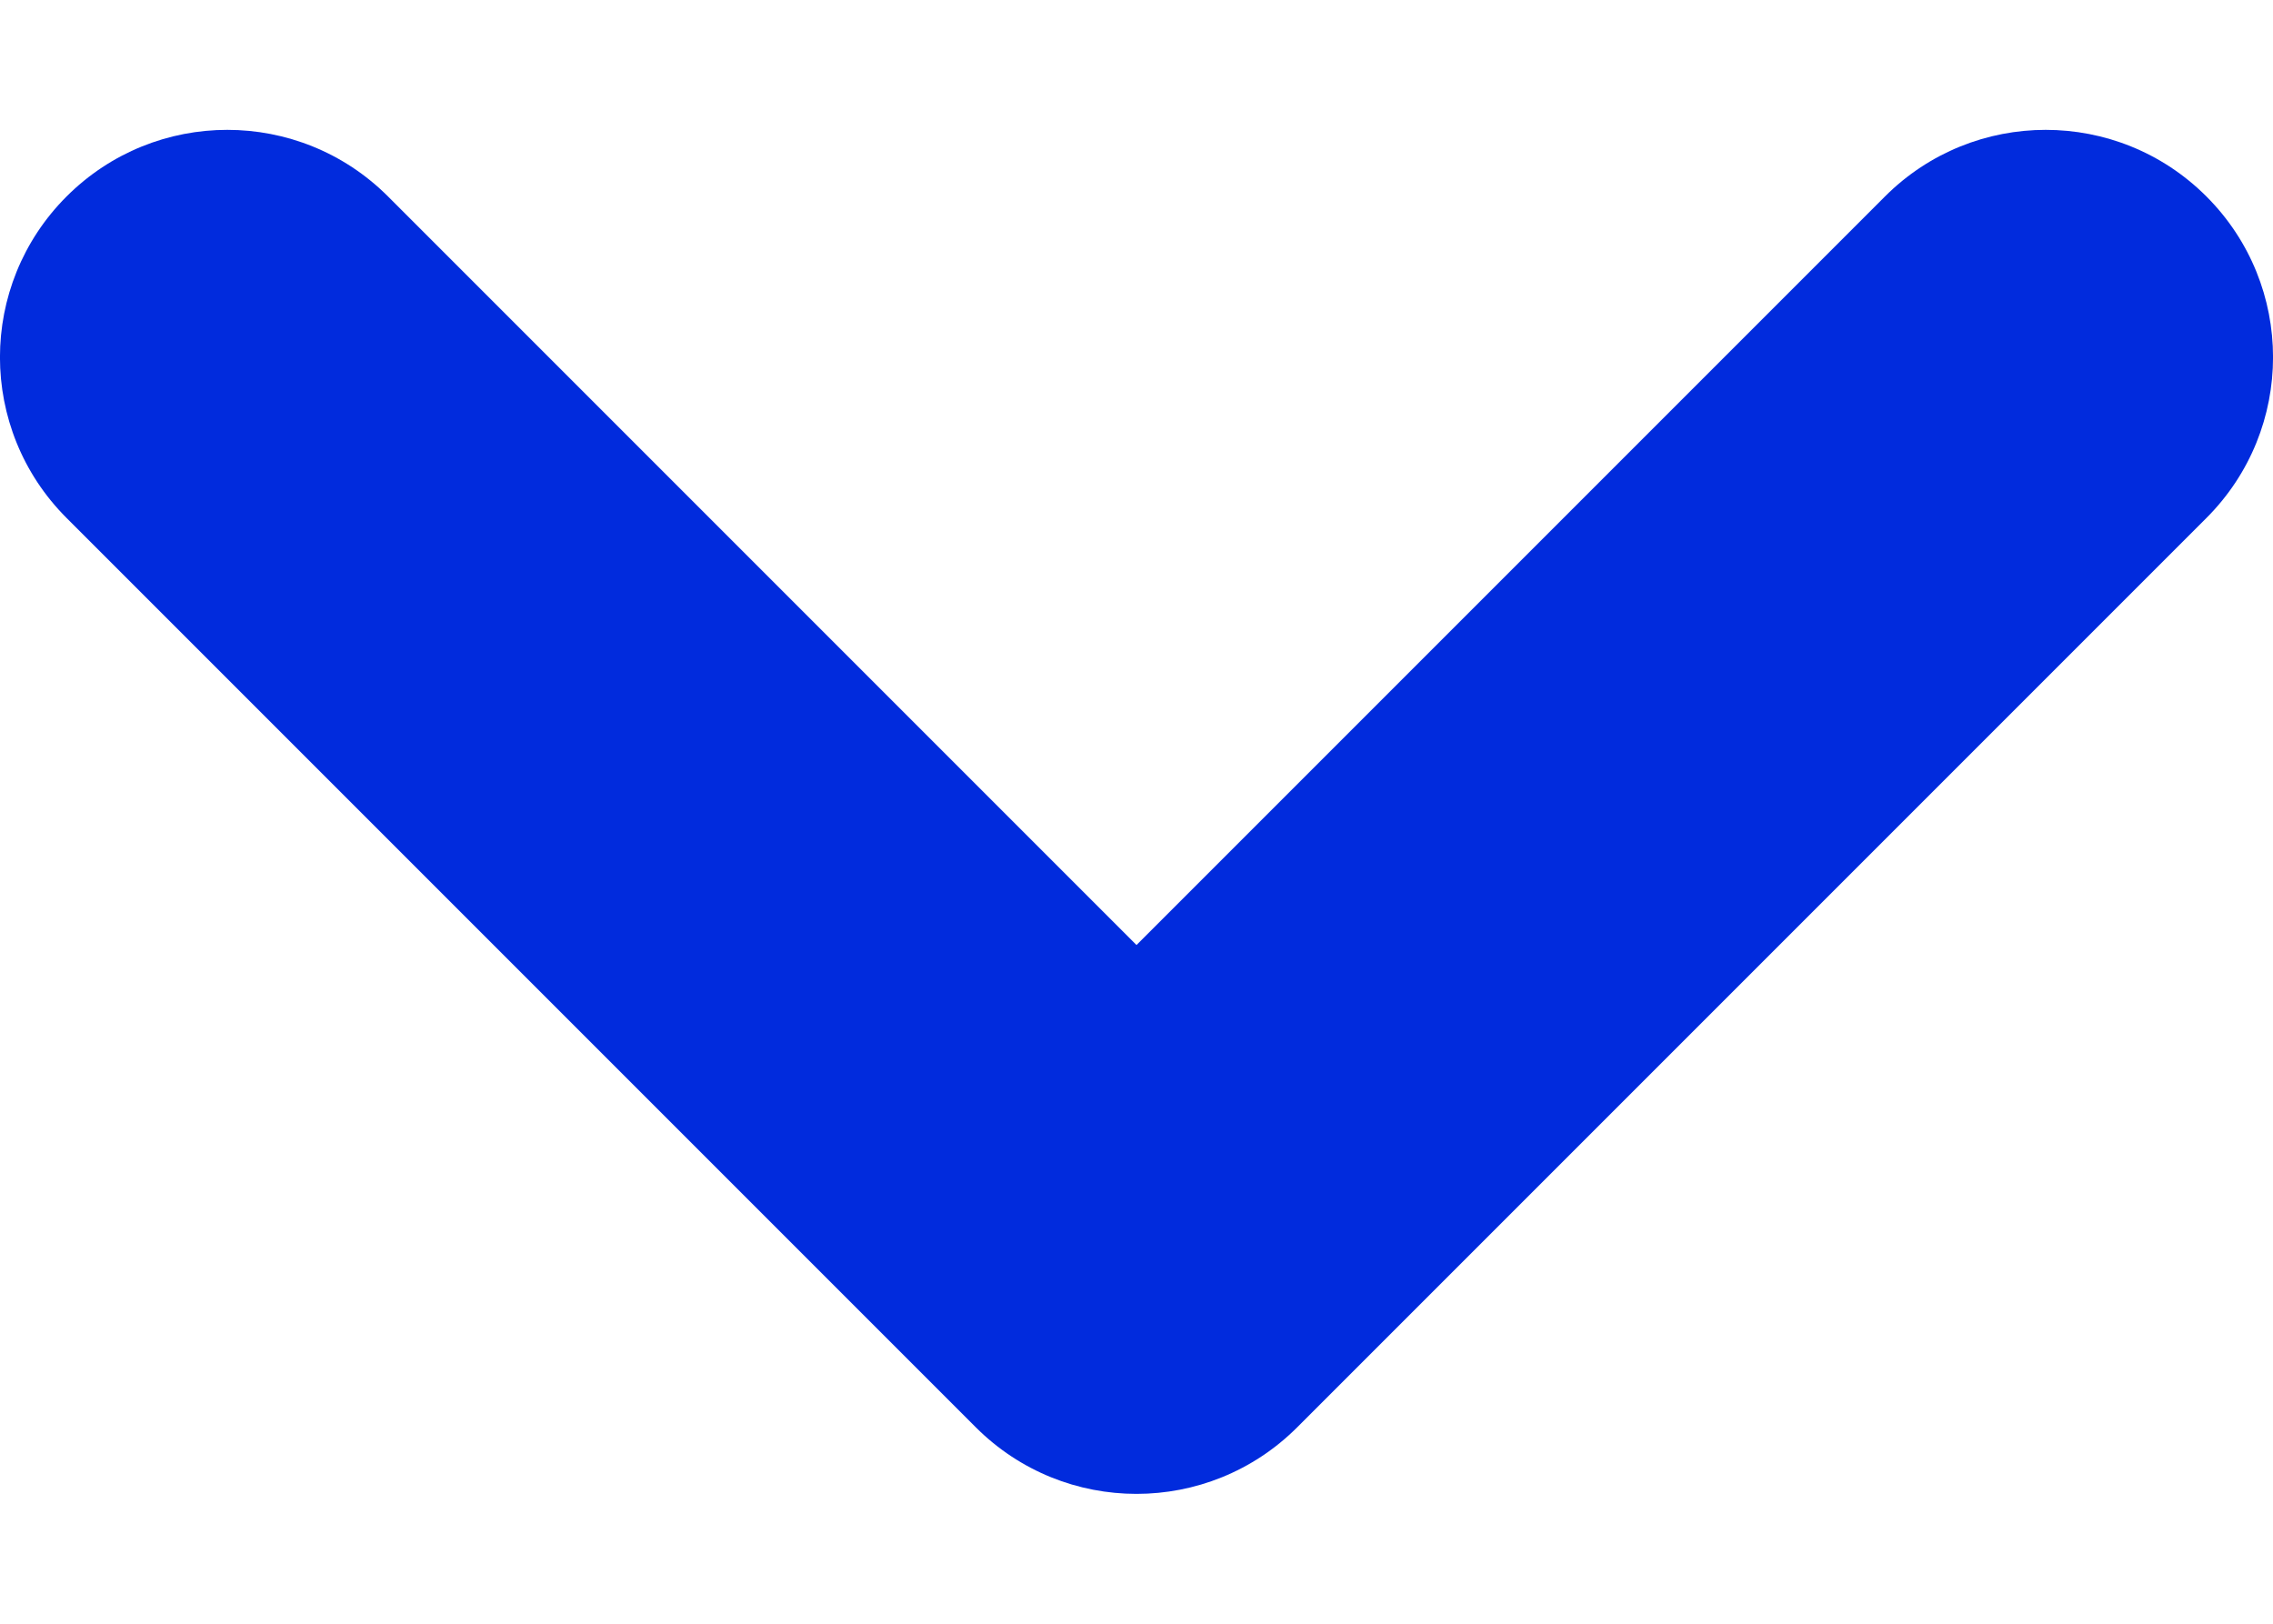
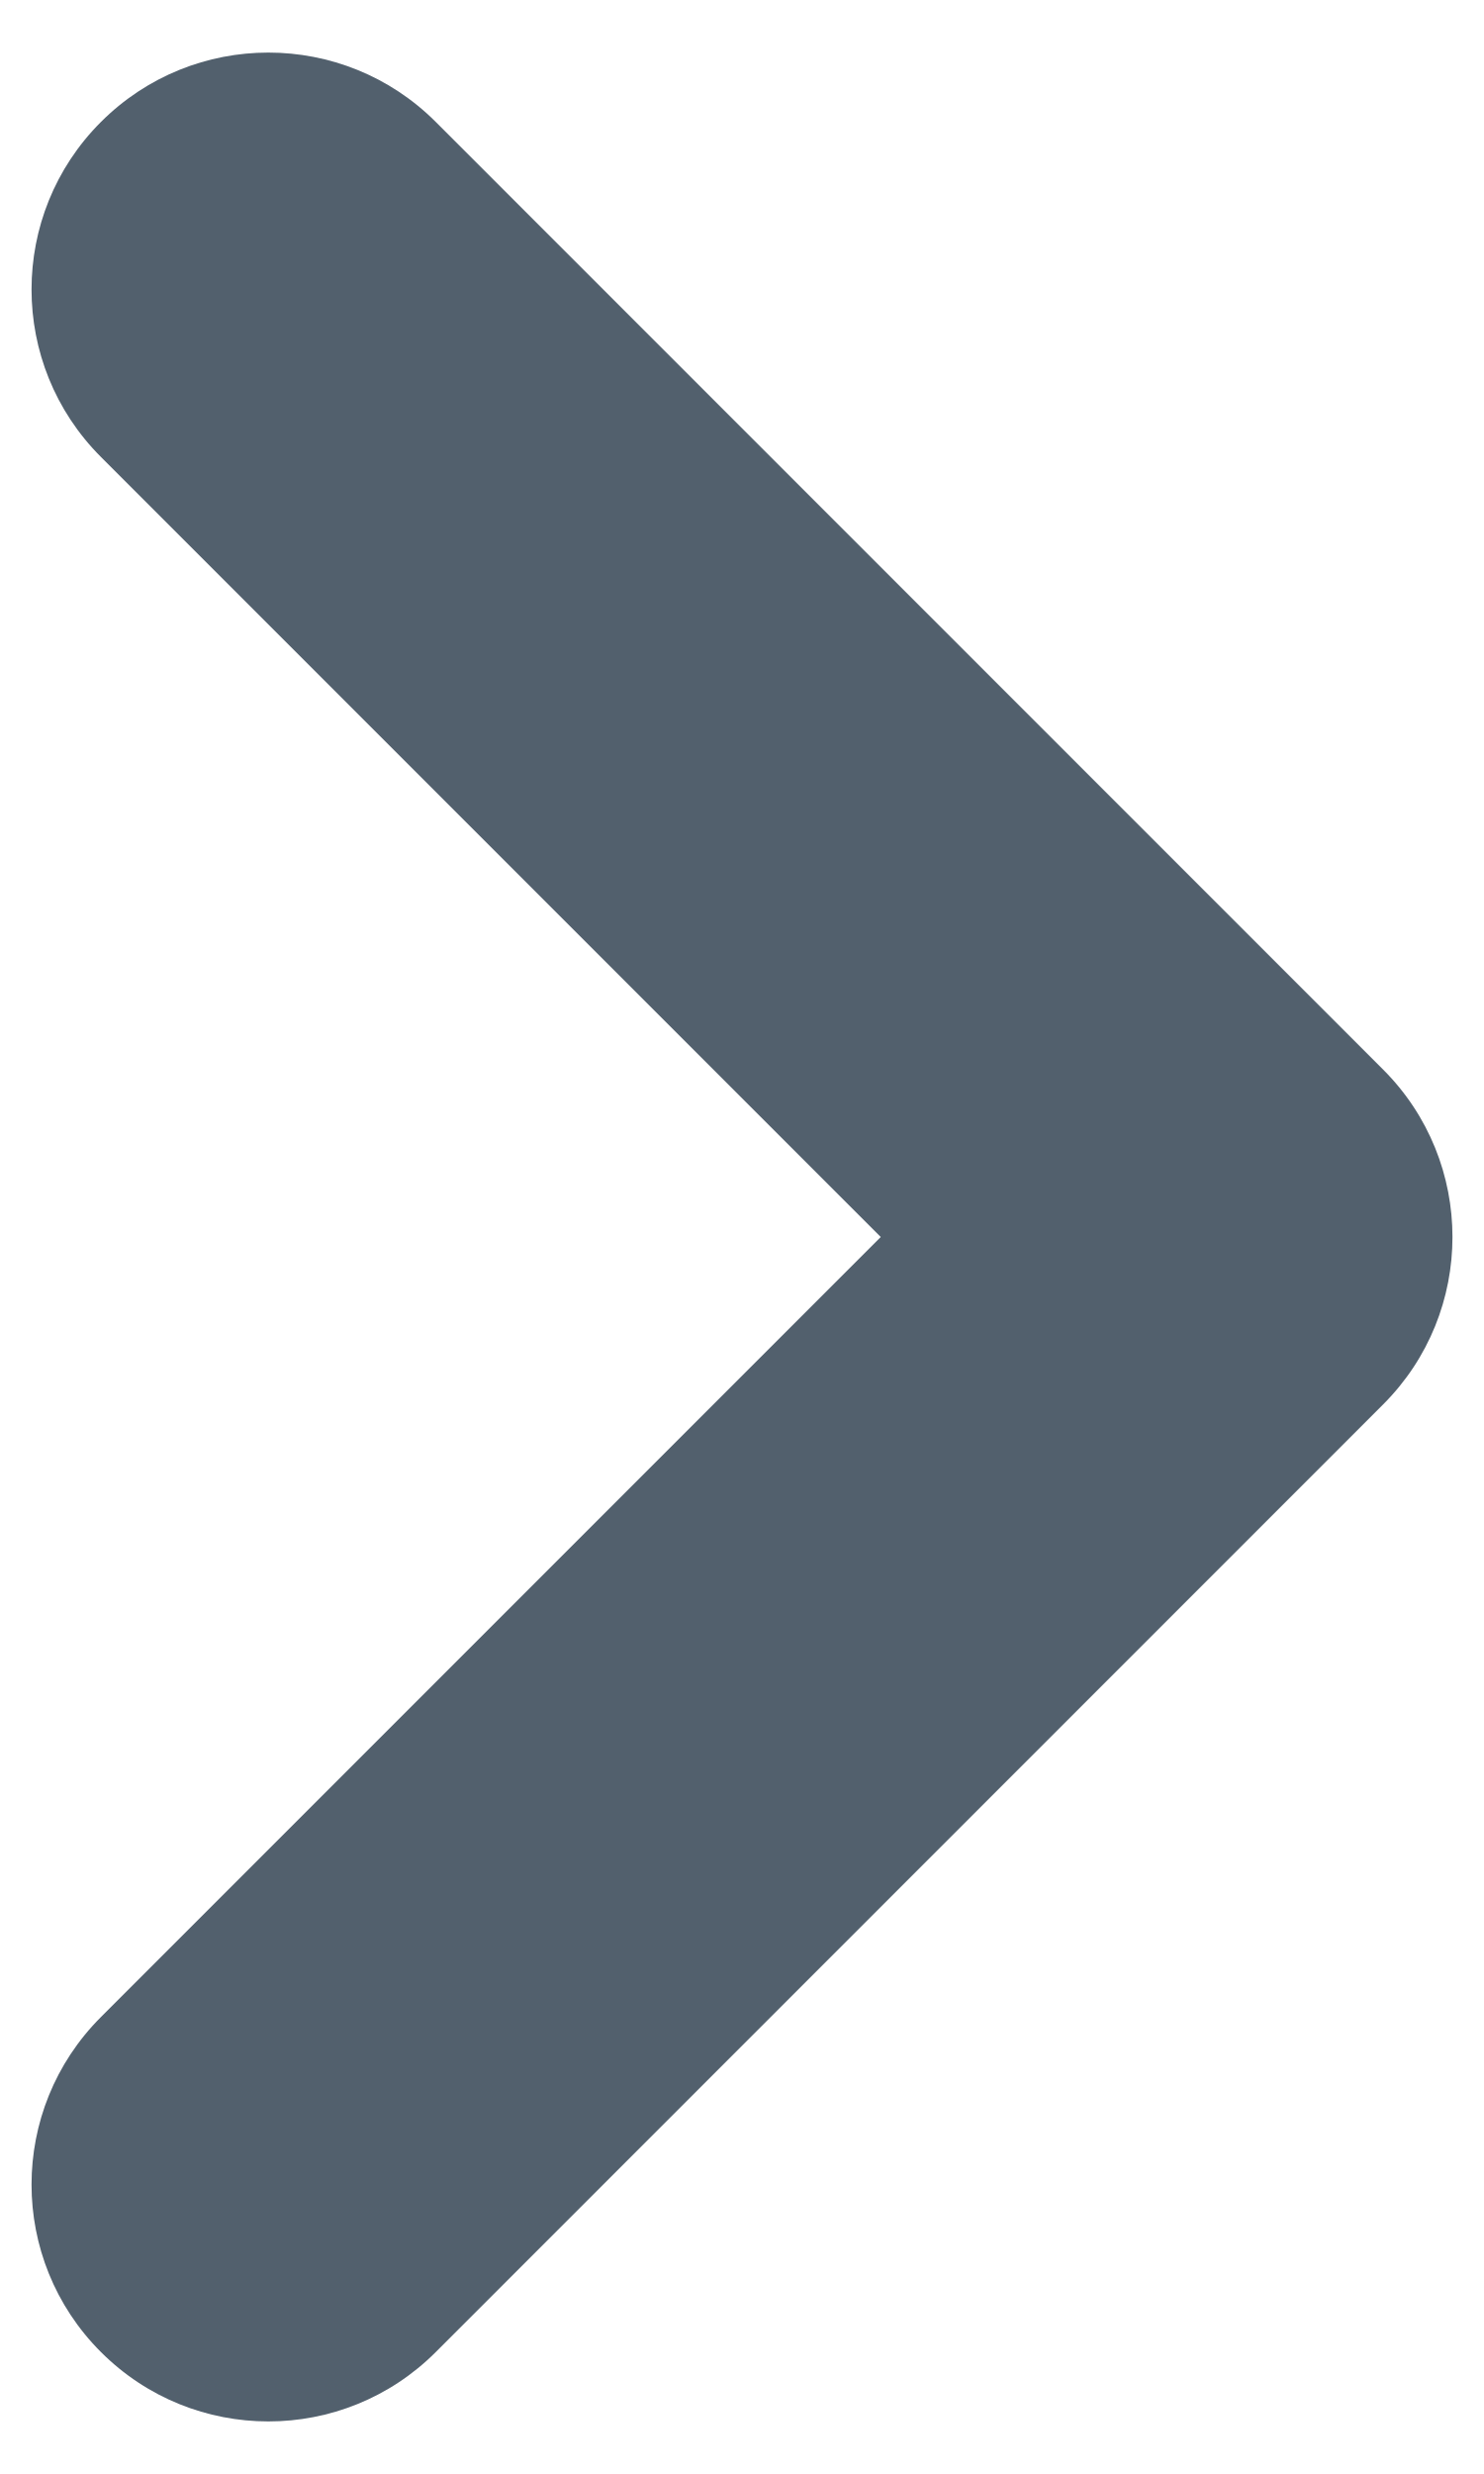
- <svg xmlns="http://www.w3.org/2000/svg" width="14" height="10" viewBox="0 0 14 10" fill="none">
-   <path fill-rule="evenodd" clip-rule="evenodd" d="M0.41 1.21C0.957 0.663 1.843 0.663 2.39 1.21L7 5.82L11.61 1.21C12.157 0.663 13.043 0.663 13.59 1.21C14.137 1.757 14.137 2.643 13.59 3.19L7.99 8.79C7.443 9.337 6.557 9.337 6.01 8.79L0.41 3.19C-0.137 2.643 -0.137 1.757 0.41 1.21Z" fill="#012BDD" />
+ <svg xmlns="http://www.w3.org/2000/svg" width="6" height="10" viewBox="0 0 6 10" fill="none">
+   <path fill-rule="evenodd" clip-rule="evenodd" d="M0.408 9.507C0.034 9.133 0.034 8.527 0.408 8.153L3.561 5L0.408 1.847C0.034 1.473 0.034 0.867 0.408 0.493C0.782 0.119 1.388 0.119 1.762 0.493L5.592 4.323C5.966 4.697 5.966 5.303 5.592 5.677L1.762 9.507C1.388 9.881 0.782 9.881 0.408 9.507Z" fill="#52606D" />
</svg>
